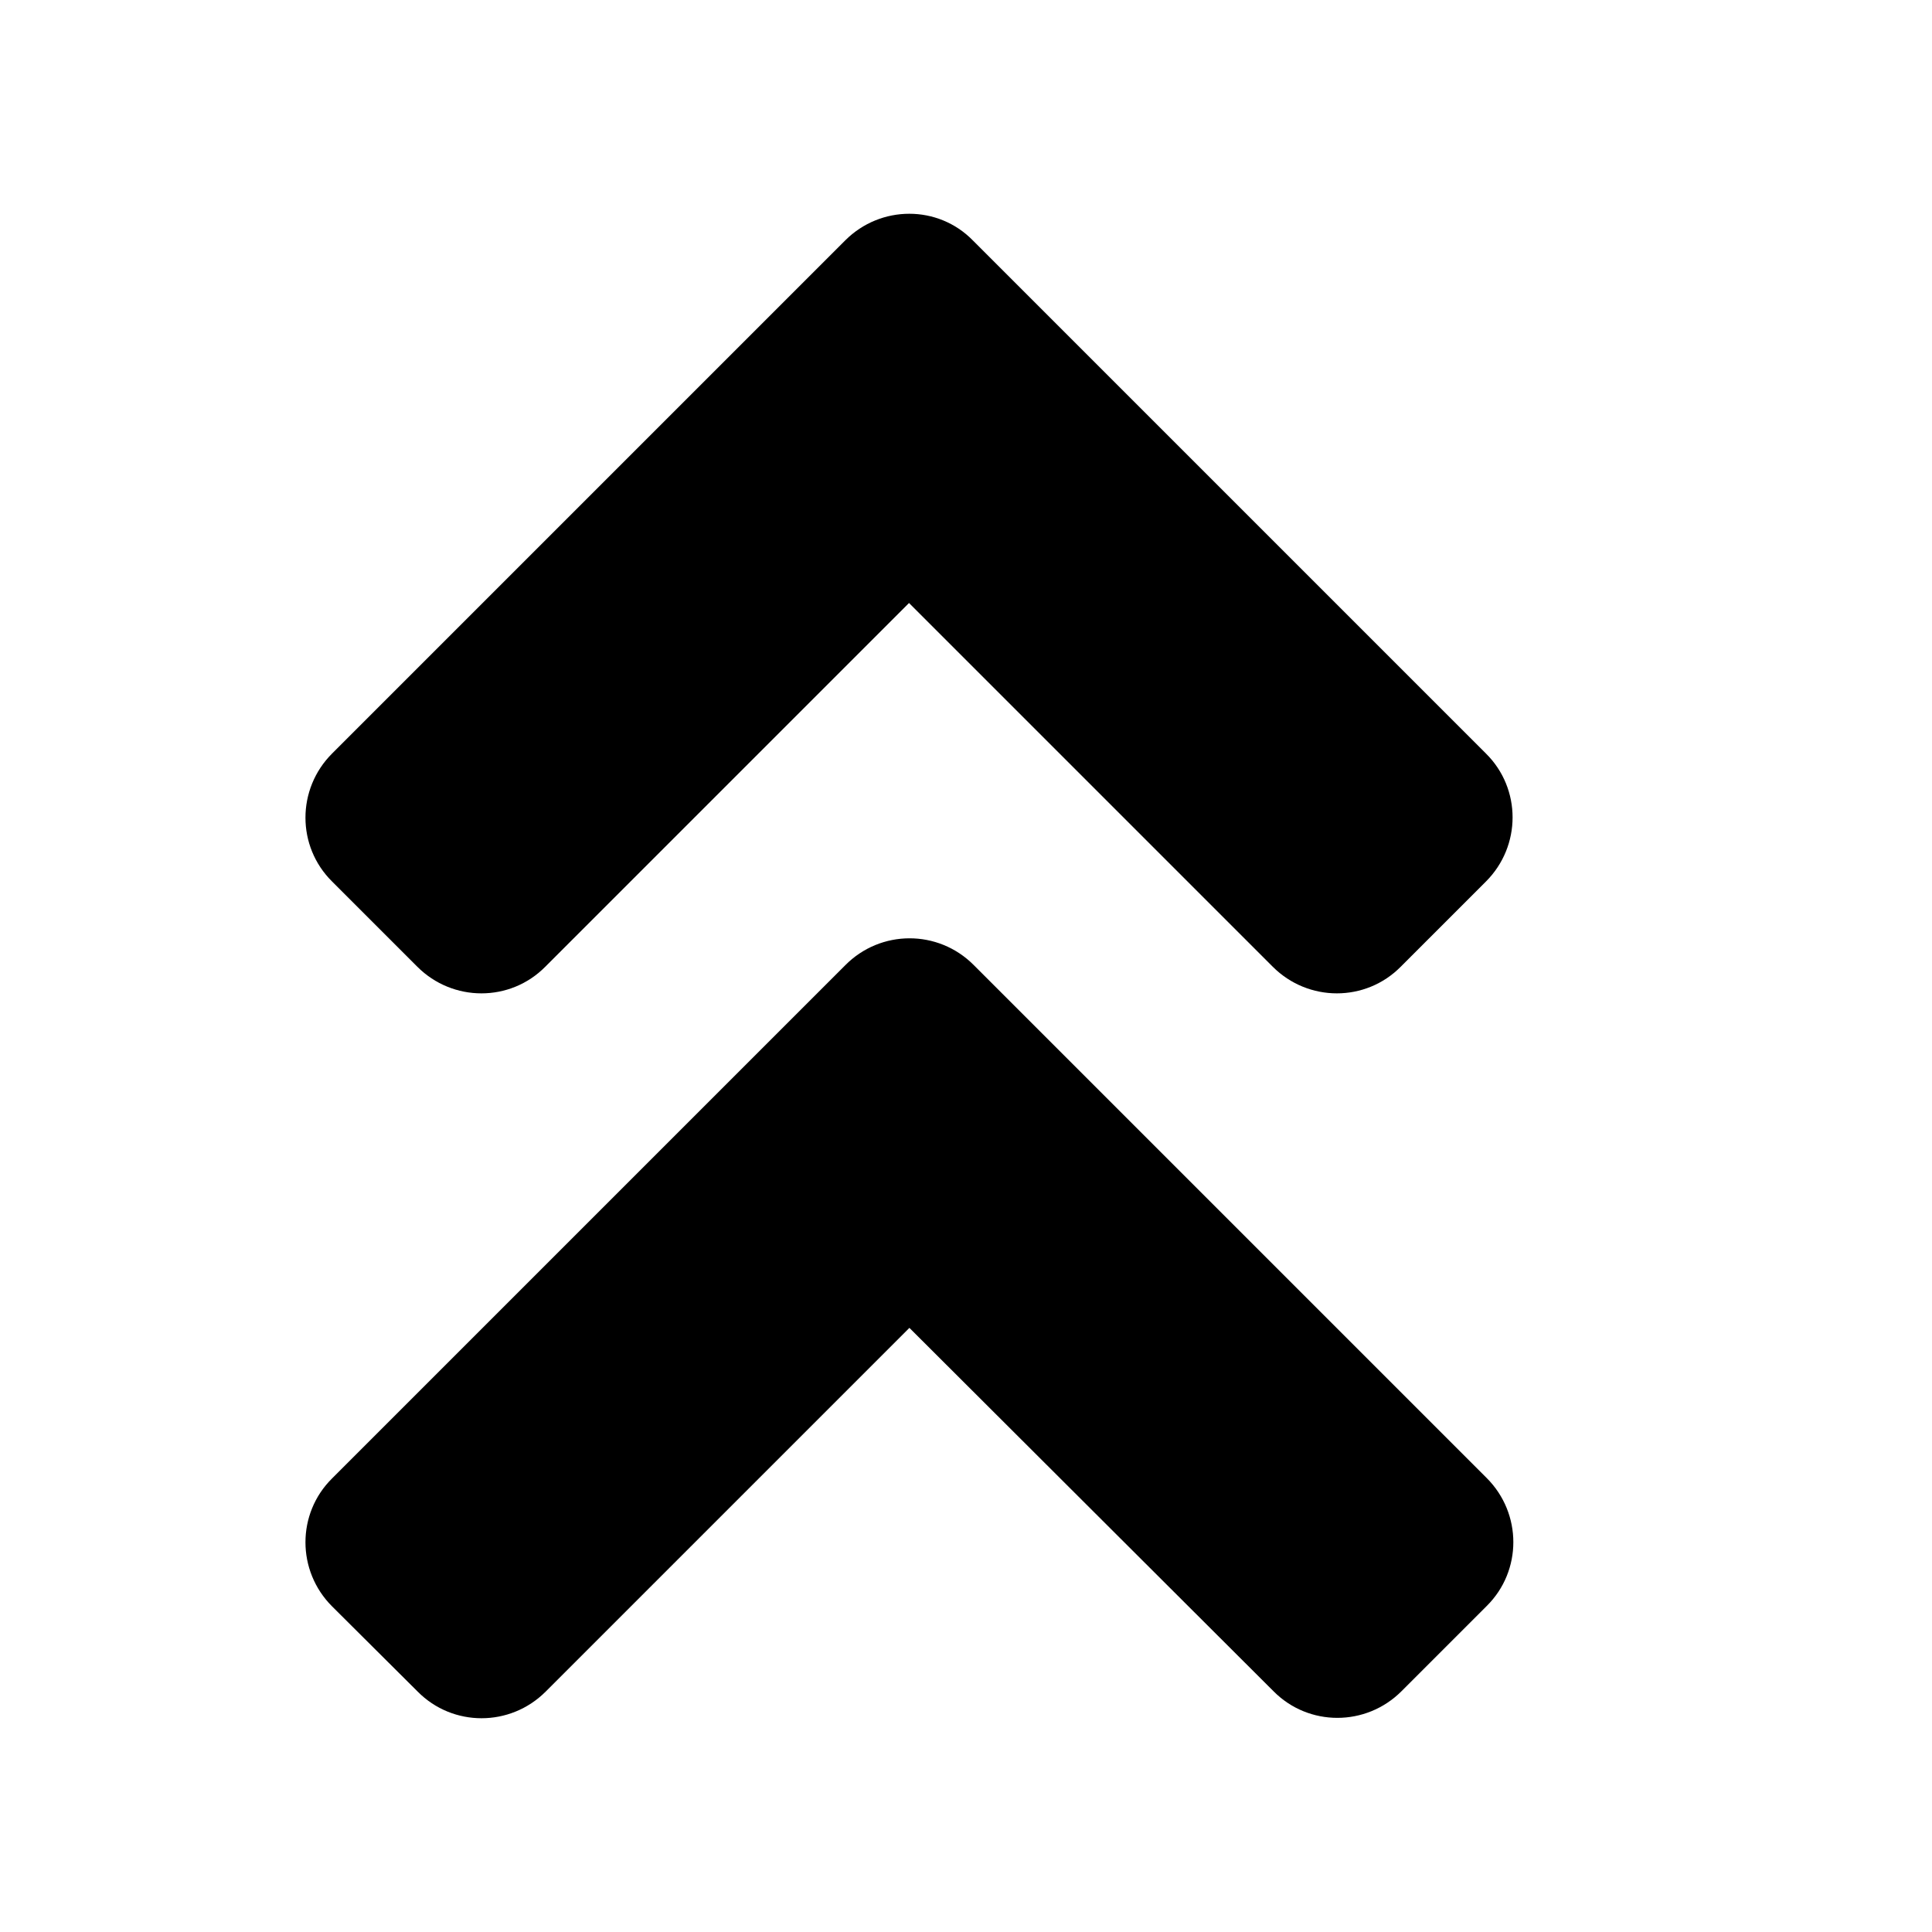
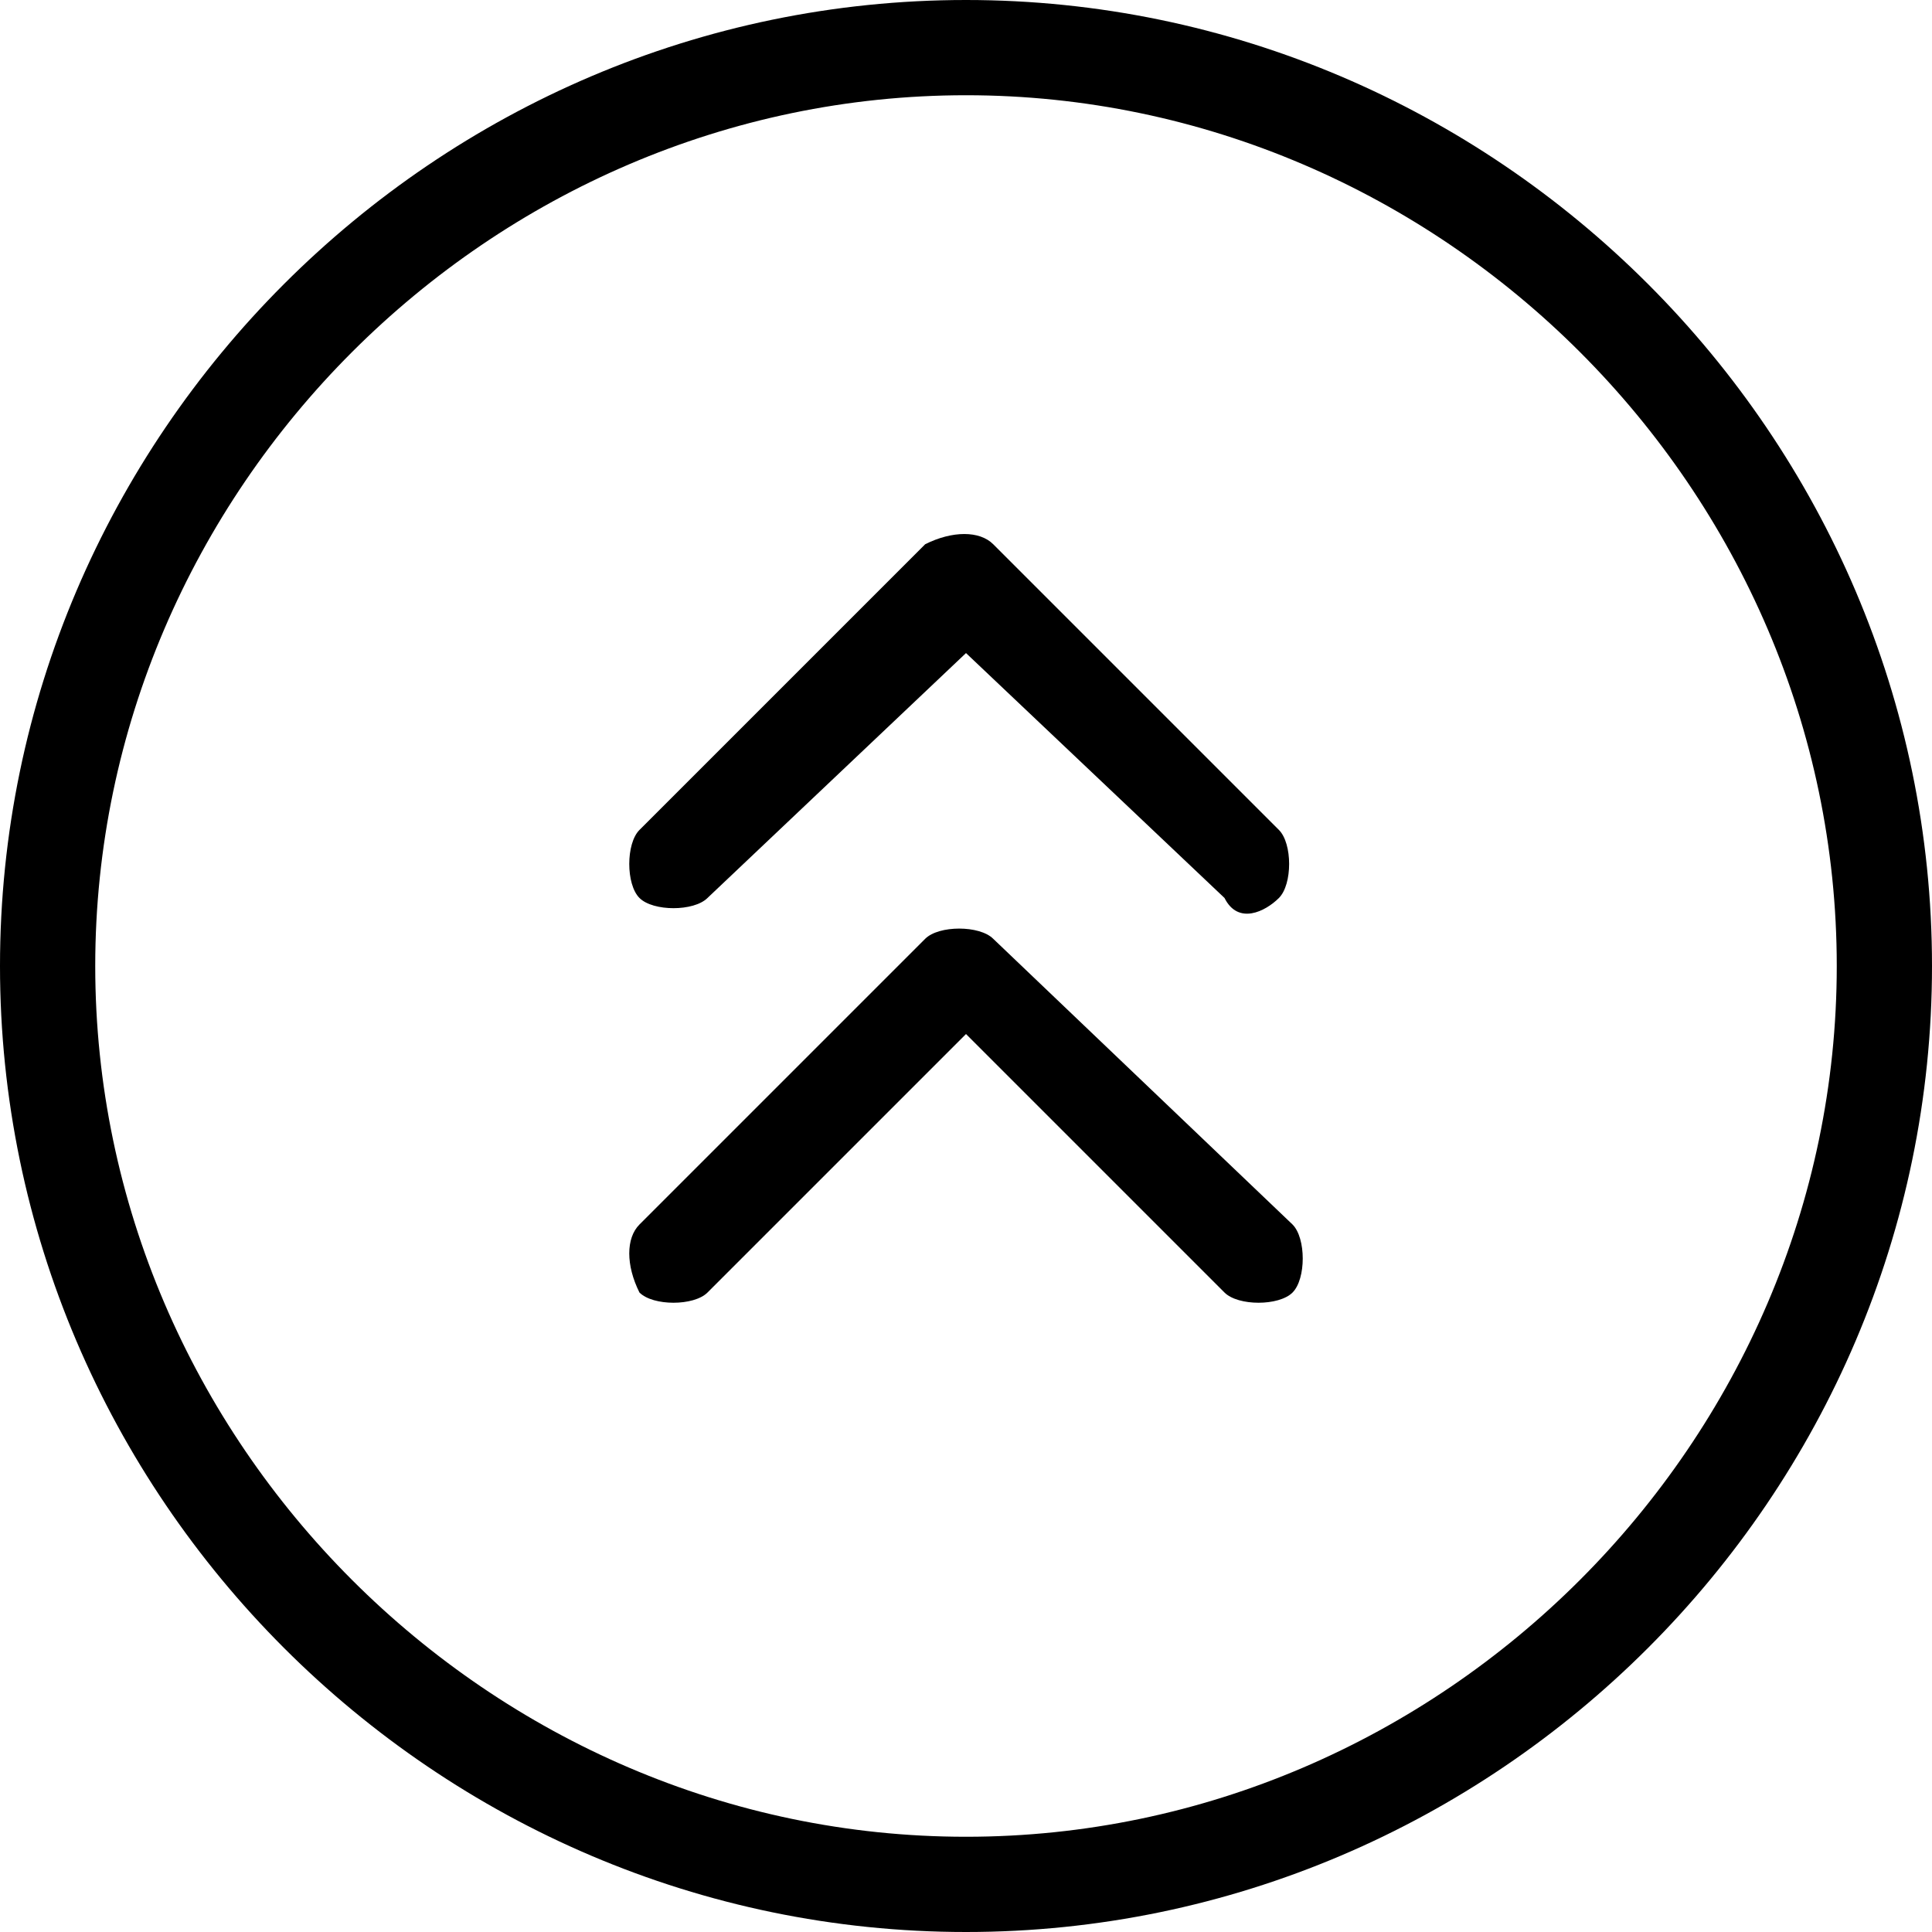
- <svg xmlns="http://www.w3.org/2000/svg" viewBox="0 0 350 512" aria-labelledby="title" width="1em" height="1em" fill="currentColor">
-   <path d="M177 255.7l136 136c9.4 9.4 9.4 24.6 0 33.9l-22.6 22.6c-9.4 9.4-24.6 9.4-33.9 0L160 351.9l-96.4 96.4c-9.4 9.4-24.6 9.4-33.9 0L7 425.7c-9.4-9.4-9.4-24.6 0-33.9l136-136c9.4-9.5 24.6-9.5 34-.1zm-34-192L7 199.7c-9.4 9.4-9.4 24.6 0 33.9l22.6 22.6c9.4 9.4 24.6 9.4 33.9 0l96.4-96.4 96.4 96.4c9.4 9.4 24.6 9.4 33.9 0l22.6-22.6c9.4-9.4 9.4-24.6 0-33.9l-136-136c-9.2-9.4-24.4-9.4-33.8 0z" />
+ <svg xmlns="http://www.w3.org/2000/svg" viewBox="0 0 14.2 14.2" aria-labelledby="title" width="1em" height="1em" fill="currentColor">
+   <path d="M7.1,0.7c-3.5,0-6.4,2.9-6.4,6.4s2.9,6.4,6.4,6.4s6.4-2.9,6.4-6.4S10.6,0.7,7.1,0.7z M7.1,0c3.9,0,7.1,3.2,7.1,7.1  s-3.2,7.1-7.1,7.1S0,11,0,7.1S3.2,0,7.1,0z" />
+   <path d="M7.1,4.8L5.2,6.6c-0.1,0.1-0.4,0.1-0.5,0c-0.1-0.1-0.1-0.4,0-0.5L6.8,4C7,3.9,7.2,3.9,7.3,4c0,0,0,0,0,0l2.1,2.1  c0.1,0.1,0.1,0.4,0,0.5S9.1,6.8,9,6.6L7.1,4.8z" />
+   <path d="M7.1,7.6L5.2,9.5c-0.1,0.1-0.4,0.1-0.5,0C4.6,9.3,4.6,9.1,4.7,9l0,0l2.1-2.1c0.1-0.1,0.4-0.1,0.5,0c0,0,0,0,0,0L9.5,9  c0.1,0.1,0.1,0.4,0,0.5S9.1,9.6,9,9.5l0,0L7.1,7.6z" />
</svg>
